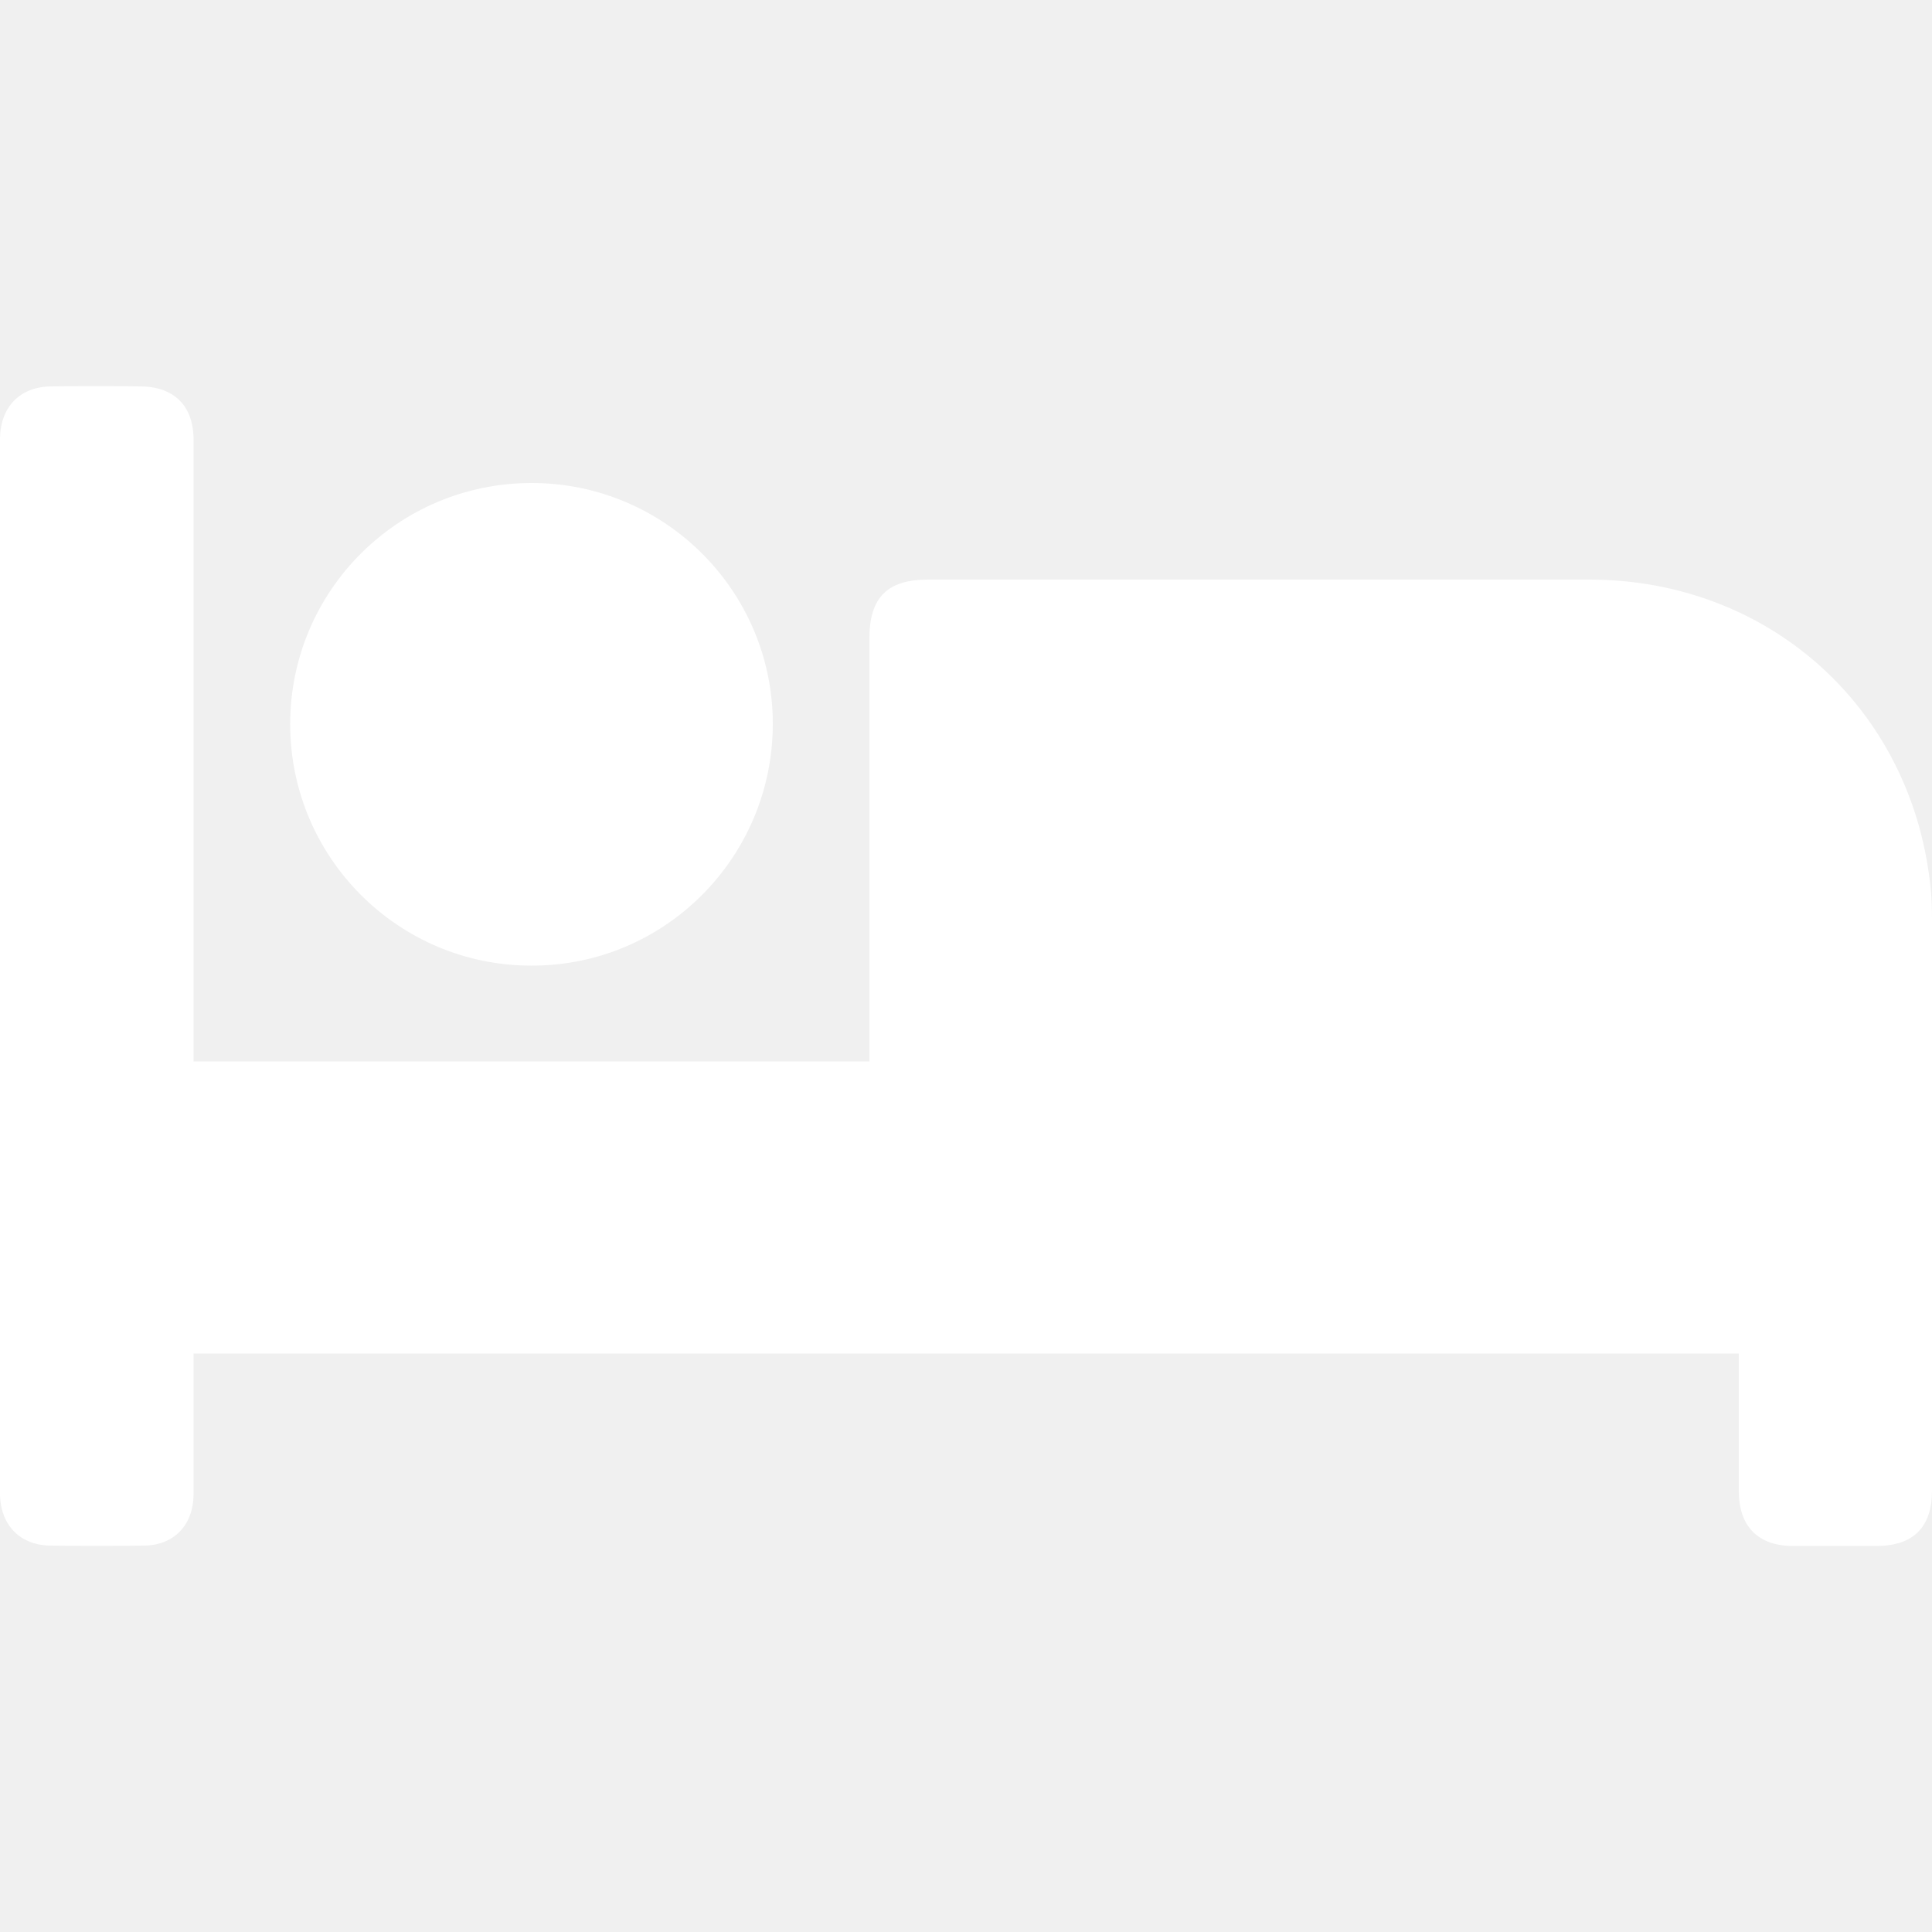
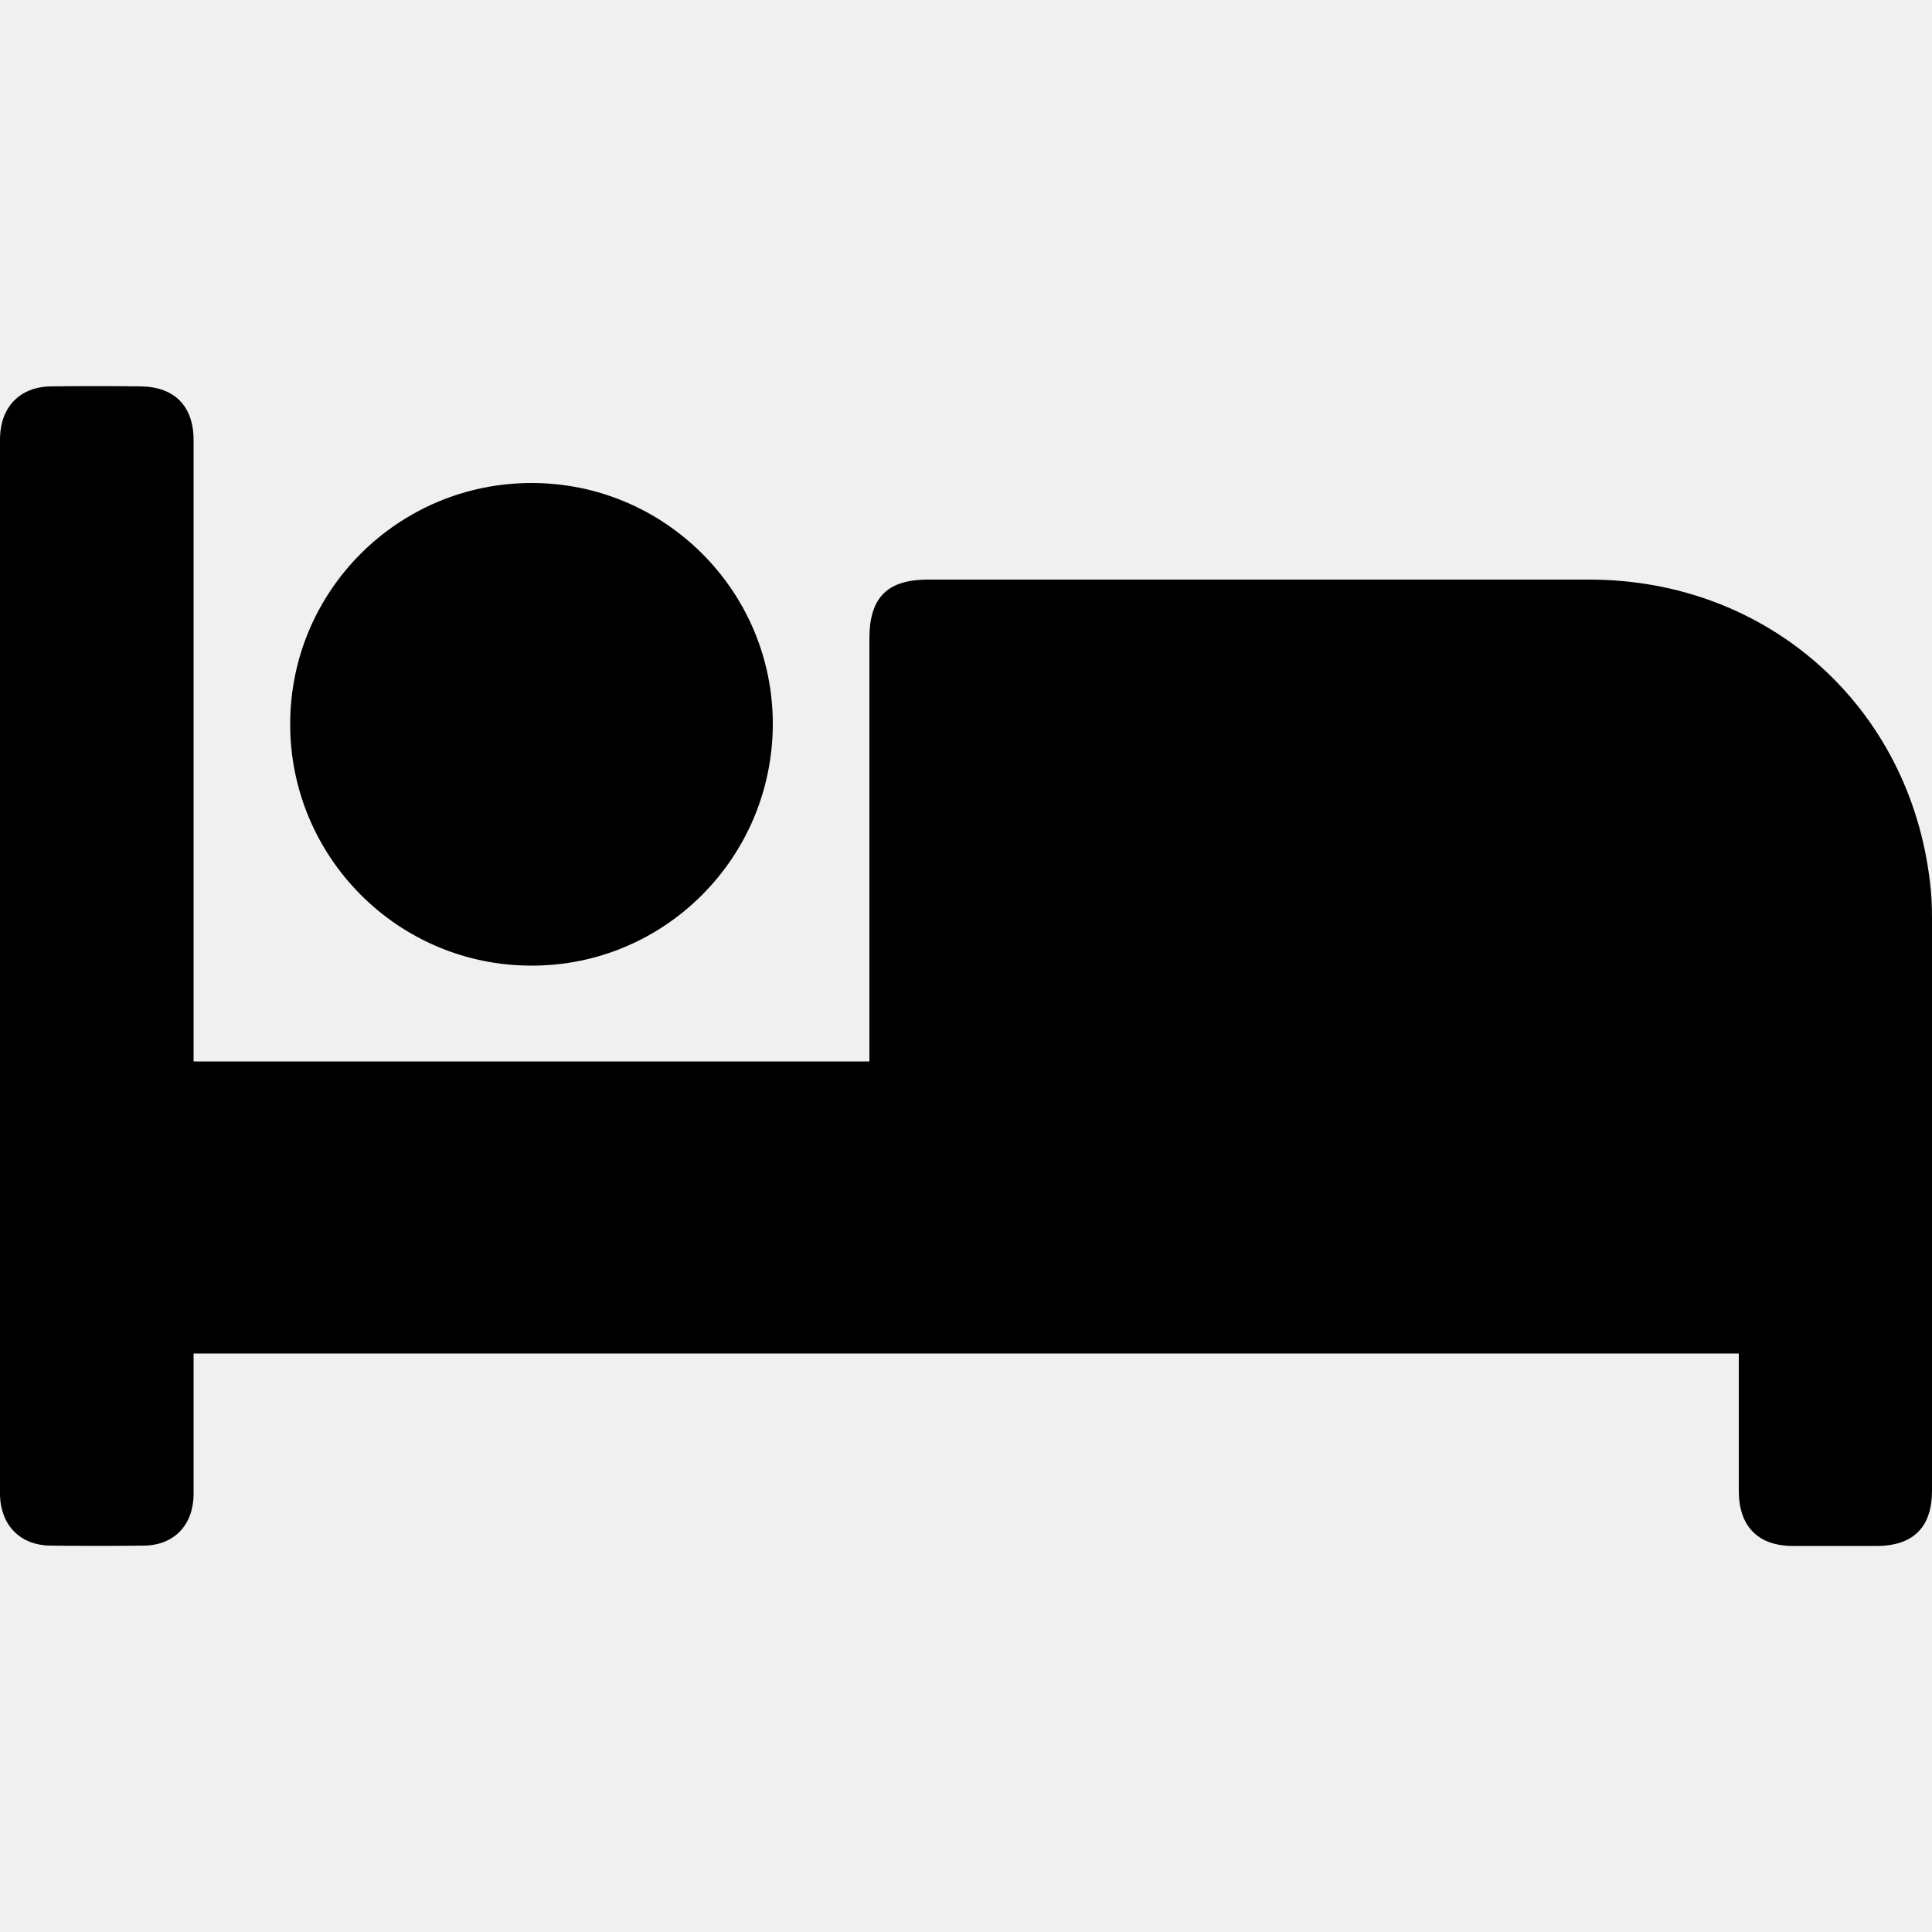
<svg xmlns="http://www.w3.org/2000/svg" version="1.1" width="512" height="512" x="0" y="0" viewBox="0 0 512 512" style="enable-background:new 0 0 512 512" xml:space="preserve" class="">
  <g>
-     <path d="M512 243.6V395c0 9.7-4.9 14.6-14.5 14.7h-22.3c-9.3 0-14.4-5.2-14.4-14.6V358.7H51.3v37.4c-.1 8.1-5.2 13.4-13.1 13.5-8.3.1-16.6.1-24.9 0-7.9-.1-13-5.3-13.3-13.2V116c.2-8.2 5.3-13.5 13.5-13.6 7.9-.1 15.9-.1 23.8 0 8.9.1 14 5.2 14 14.2v164.7h179.1V169.2c0-10.9 4.8-15.6 15.5-15.6h175.5c47.2.1 84.8 33.7 90.1 80.5.4 3.1.5 6.3.5 9.5z" fill="#ffffff" opacity="1" data-original="#000000" class="" />
-     <path d="M140.9 128c35.3 0 64 28.7 63.9 64s-28.7 64-64 63.9c-35.3 0-63.9-28.7-63.9-64s28.6-63.9 64-63.9z" fill="#ffffff" opacity="1" data-original="#000000" class="" />
+     <path d="M512 243.6V395c0 9.7-4.9 14.6-14.5 14.7h-22.3c-9.3 0-14.4-5.2-14.4-14.6V358.7H51.3v37.4c-.1 8.1-5.2 13.4-13.1 13.5-8.3.1-16.6.1-24.9 0-7.9-.1-13-5.3-13.3-13.2V116c.2-8.2 5.3-13.5 13.5-13.6 7.9-.1 15.9-.1 23.8 0 8.9.1 14 5.2 14 14.2v164.7h179.1V169.2c0-10.9 4.8-15.6 15.5-15.6h175.5c47.2.1 84.8 33.7 90.1 80.5.4 3.1.5 6.3.5 9.5z" fill="currentColor" opacity="1" data-original="#000000" class="" />
+     <path d="M140.9 128c35.3 0 64 28.7 63.9 64s-28.7 64-64 63.9c-35.3 0-63.9-28.7-63.9-64s28.6-63.9 64-63.9z" fill="currentColor" opacity="1" data-original="#000000" class="" />
  </g>
</svg>
